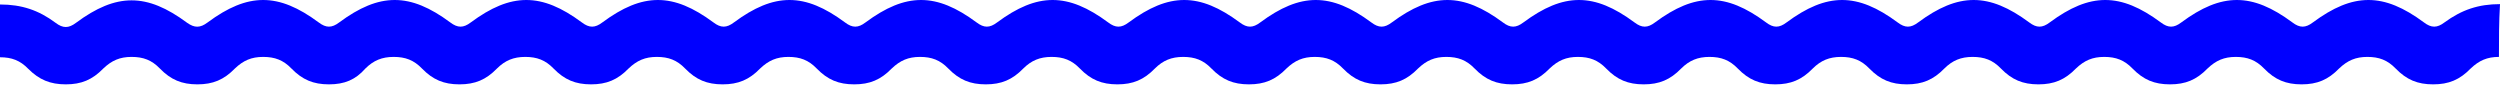
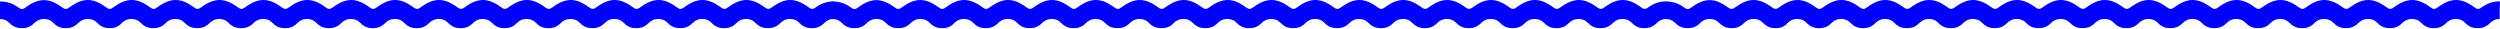
- <svg xmlns="http://www.w3.org/2000/svg" width="978" height="33" viewBox="0 0 978 33" fill="none">
-   <path d="M977.585 22.264C973.019 22.264 969.836 23.64 966.515 26.806C962.226 31.211 957.936 33 951.848 33C945.76 33 941.47 31.211 937.181 26.806C933.998 23.503 930.677 22.264 926.111 22.264C921.545 22.264 918.362 23.64 915.042 26.806C910.752 31.211 906.463 33 900.374 33C894.286 33 889.997 31.211 885.707 26.806C882.525 23.503 879.204 22.264 874.638 22.264C870.071 22.264 866.889 23.64 863.568 26.806C859.278 31.211 854.989 33 848.901 33C842.812 33 838.523 31.211 834.234 26.806C831.051 23.503 827.73 22.264 823.164 22.264C818.598 22.264 815.415 23.64 812.094 26.806C807.805 31.211 803.515 33 797.427 33C791.339 33 787.049 31.211 782.76 26.806C779.577 23.503 776.256 22.264 771.69 22.264C767.124 22.264 763.803 23.64 760.621 26.806C756.331 31.211 752.042 33 745.953 33C739.865 33 735.576 31.211 731.286 26.806C728.104 23.503 724.783 22.264 720.216 22.264C715.65 22.264 712.329 23.64 709.147 26.806C704.857 31.211 700.568 33 694.48 33C688.391 33 684.102 31.211 679.812 26.806C676.63 23.503 673.309 22.264 668.743 22.264C664.177 22.264 660.856 23.64 657.673 26.806C653.384 31.211 649.094 33 643.006 33C636.918 33 632.628 31.211 628.339 26.806C625.156 23.503 621.835 22.264 617.269 22.264C612.703 22.264 609.52 23.64 606.2 26.806C601.91 31.211 597.621 33 591.532 33C585.444 33 581.154 31.211 576.865 26.806C573.682 23.503 570.362 22.264 565.795 22.264C561.229 22.264 558.047 23.64 554.726 26.806C550.436 31.211 546.147 33 540.059 33C533.97 33 529.681 31.211 525.391 26.806C522.209 23.503 518.888 22.264 514.322 22.264C509.756 22.264 506.573 23.64 503.252 26.806C498.963 31.211 494.673 33 488.585 33C482.497 33 478.207 31.211 473.918 26.806C470.735 23.503 467.414 22.264 462.848 22.264C458.282 22.264 454.961 23.64 451.778 26.806C447.489 31.211 443.199 33 437.111 33C431.023 33 426.733 31.211 422.444 26.806C419.261 23.503 415.941 22.264 411.374 22.264C406.808 22.264 403.487 23.64 400.305 26.806C396.015 31.211 391.726 33 385.638 33C379.549 33 375.26 31.211 370.97 26.806C367.788 23.503 364.467 22.264 359.901 22.264C355.334 22.264 352.152 23.64 348.831 26.806C344.542 31.211 340.252 33 334.164 33C328.076 33 323.786 31.211 319.497 26.806C316.314 23.503 312.993 22.264 308.427 22.264C303.861 22.264 300.678 23.64 297.357 26.806C293.068 31.211 288.778 33 282.69 33C276.602 33 272.312 31.211 268.023 26.806C264.84 23.503 261.52 22.264 256.953 22.264C252.387 22.264 249.205 23.64 245.884 26.806C241.594 31.211 237.305 33 231.216 33C225.128 33 220.839 31.211 216.549 26.806C213.367 23.503 210.046 22.264 205.48 22.264C200.913 22.264 197.593 23.64 194.41 26.806C190.121 31.211 185.831 33 179.743 33C173.654 33 169.365 31.211 165.076 26.806C161.893 23.503 158.572 22.264 154.006 22.264C149.44 22.264 146.119 23.64 142.936 26.806C139.062 31.211 134.772 33 128.684 33C122.596 33 118.306 31.211 114.017 26.806C110.834 23.503 107.514 22.264 102.947 22.264C98.381 22.264 95.199 23.64 91.878 26.806C87.588 31.211 83.299 33 77.21 33C71.122 33 66.833 31.211 62.543 26.806C59.361 23.503 56.04 22.264 51.474 22.264C46.907 22.264 43.725 23.64 40.404 26.806C36.115 31.211 31.825 33 25.737 33C19.649 33 15.359 31.211 11.07 26.944C7.887 23.64 4.566 22.401 0 22.401C0 15.519 0 8.637 0 1.755C8.441 1.755 15.082 3.957 21.724 8.912C24.63 11.115 26.844 11.115 29.75 8.912C45.524 -2.787 57.424 -2.787 73.198 8.912C76.104 10.977 78.317 10.977 81.223 8.775C96.998 -2.925 108.897 -2.925 124.671 8.775C127.577 10.977 129.791 10.977 132.697 8.775C148.471 -2.925 160.371 -2.925 176.145 8.775C179.051 10.977 181.265 10.977 184.171 8.775C199.945 -2.925 211.845 -2.925 227.619 8.775C230.525 10.977 232.739 10.977 235.644 8.775C251.419 -2.925 263.318 -2.925 279.093 8.775C281.998 10.977 284.212 10.977 287.118 8.775C302.892 -2.925 314.792 -2.925 330.566 8.775C333.472 10.977 335.686 10.977 338.592 8.775C354.366 -2.925 366.266 -2.925 382.04 8.775C384.946 10.977 387.16 10.977 390.065 8.775C405.84 -2.925 417.739 -2.925 433.514 8.775C436.419 10.977 438.633 10.977 441.539 8.775C457.313 -2.925 469.213 -2.925 484.987 8.775C487.893 10.977 490.107 10.977 493.013 8.775C508.787 -2.925 520.687 -2.925 536.461 8.775C539.367 10.977 541.581 10.977 544.486 8.775C560.261 -2.925 572.16 -2.925 587.935 8.775C590.84 10.977 593.054 10.977 595.96 8.775C611.734 -2.925 623.634 -2.925 639.408 8.775C642.314 10.977 644.528 10.977 647.434 8.775C663.208 -2.925 675.108 -2.925 690.882 8.775C693.788 10.977 696.002 10.977 698.907 8.775C714.682 -2.925 726.581 -2.925 742.356 8.775C745.261 10.977 747.475 10.977 750.381 8.775C766.155 -2.925 778.055 -2.925 793.829 8.775C796.735 10.977 798.949 10.977 801.855 8.775C817.629 -2.925 829.529 -2.925 845.303 8.775C848.209 10.977 850.423 10.977 853.329 8.775C869.103 -2.925 881.003 -2.925 896.777 8.775C899.682 10.977 901.896 10.977 904.802 8.775C920.576 -2.925 932.476 -2.925 948.25 8.775C951.156 10.977 953.37 10.977 956.276 8.775C963.056 3.82 969.559 1.617 978 1.617C977.585 8.499 977.585 15.382 977.585 22.264Z" fill="#0000FF" />
+ <svg xmlns="http://www.w3.org/2000/svg" width="2931" height="33" viewBox="0 0 2931 33" fill="none">
+   <path d="M977.585 22.264C973.019 22.264 969.836 23.64 966.515 26.806C962.226 31.211 957.936 33 951.848 33C945.76 33 941.47 31.211 937.181 26.806C933.998 23.503 930.677 22.264 926.111 22.264C921.545 22.264 918.362 23.64 915.042 26.806C910.752 31.211 906.463 33 900.374 33C894.286 33 889.997 31.211 885.707 26.806C882.525 23.503 879.204 22.264 874.637 22.264C870.071 22.264 866.889 23.64 863.568 26.806C859.278 31.211 854.989 33 848.901 33C842.812 33 838.523 31.211 834.233 26.806C831.051 23.503 827.73 22.264 823.164 22.264C818.598 22.264 815.415 23.64 812.094 26.806C807.805 31.211 803.515 33 797.427 33C791.339 33 787.049 31.211 782.76 26.806C779.577 23.503 776.256 22.264 771.69 22.264C767.124 22.264 763.803 23.64 760.621 26.806C756.331 31.211 752.042 33 745.953 33C739.865 33 735.576 31.211 731.286 26.806C728.104 23.503 724.783 22.264 720.216 22.264C715.65 22.264 712.329 23.64 709.147 26.806C704.857 31.211 700.568 33 694.48 33C688.391 33 684.102 31.211 679.812 26.806C676.63 23.503 673.309 22.264 668.743 22.264C664.177 22.264 660.856 23.64 657.673 26.806C653.384 31.211 649.094 33 643.006 33C636.918 33 632.628 31.211 628.339 26.806C625.156 23.503 621.835 22.264 617.269 22.264C612.703 22.264 609.52 23.64 606.2 26.806C601.91 31.211 597.621 33 591.532 33C585.444 33 581.154 31.211 576.865 26.806C573.683 23.503 570.362 22.264 565.795 22.264C561.229 22.264 558.047 23.64 554.726 26.806C550.436 31.211 546.147 33 540.059 33C533.97 33 529.681 31.211 525.391 26.806C522.209 23.503 518.888 22.264 514.322 22.264C509.756 22.264 506.573 23.64 503.252 26.806C498.963 31.211 494.673 33 488.585 33C482.497 33 478.207 31.211 473.918 26.806C470.735 23.503 467.414 22.264 462.848 22.264C458.282 22.264 454.961 23.64 451.778 26.806C447.489 31.211 443.199 33 437.111 33C431.023 33 426.733 31.211 422.444 26.806C419.261 23.503 415.941 22.264 411.374 22.264C406.808 22.264 403.487 23.64 400.305 26.806C396.015 31.211 391.726 33 385.638 33C379.549 33 375.26 31.211 370.97 26.806C367.788 23.503 364.467 22.264 359.901 22.264C355.334 22.264 352.152 23.64 348.831 26.806C344.542 31.211 340.252 33 334.164 33C328.076 33 323.786 31.211 319.497 26.806C316.314 23.503 312.993 22.264 308.427 22.264C303.861 22.264 300.678 23.64 297.357 26.806C293.068 31.211 288.778 33 282.69 33C276.602 33 272.312 31.211 268.023 26.806C264.84 23.503 261.52 22.264 256.953 22.264C252.387 22.264 249.205 23.64 245.884 26.806C241.594 31.211 237.305 33 231.216 33C225.128 33 220.839 31.211 216.549 26.806C213.367 23.503 210.046 22.264 205.48 22.264C200.913 22.264 197.593 23.64 194.41 26.806C190.121 31.211 185.831 33 179.743 33C173.654 33 169.365 31.211 165.076 26.806C161.893 23.503 158.572 22.264 154.006 22.264C149.44 22.264 146.119 23.64 142.936 26.806C139.062 31.211 134.772 33 128.684 33C122.596 33 118.306 31.211 114.017 26.806C110.834 23.503 107.514 22.264 102.947 22.264C98.381 22.264 95.199 23.64 91.878 26.806C87.588 31.211 83.299 33 77.21 33C71.122 33 66.833 31.211 62.543 26.806C59.361 23.503 56.04 22.264 51.474 22.264C46.907 22.264 43.725 23.64 40.404 26.806C36.115 31.211 31.825 33 25.737 33C19.649 33 15.359 31.211 11.07 26.944C7.887 23.64 4.566 22.401 0 22.401C0 15.519 0 8.637 0 1.755C8.441 1.755 15.082 3.957 21.724 8.912C24.63 11.115 26.844 11.115 29.75 8.912C45.524 -2.787 57.424 -2.787 73.198 8.912C76.104 10.977 78.317 10.977 81.223 8.775C96.998 -2.925 108.897 -2.925 124.671 8.775C127.577 10.977 129.791 10.977 132.697 8.775C148.471 -2.925 160.371 -2.925 176.145 8.775C179.051 10.977 181.265 10.977 184.171 8.775C199.945 -2.925 211.845 -2.925 227.619 8.775C230.525 10.977 232.739 10.977 235.644 8.775C251.419 -2.925 263.318 -2.925 279.093 8.775C281.998 10.977 284.212 10.977 287.118 8.775C302.892 -2.925 314.792 -2.925 330.566 8.775C333.472 10.977 335.686 10.977 338.592 8.775C354.366 -2.925 366.266 -2.925 382.04 8.775C384.946 10.977 387.16 10.977 390.065 8.775C405.84 -2.925 417.739 -2.925 433.514 8.775C436.419 10.977 438.633 10.977 441.539 8.775C457.313 -2.925 469.213 -2.925 484.987 8.775C487.893 10.977 490.107 10.977 493.013 8.775C508.787 -2.925 520.687 -2.925 536.461 8.775C539.367 10.977 541.581 10.977 544.486 8.775C560.261 -2.925 572.16 -2.925 587.935 8.775C590.84 10.977 593.054 10.977 595.96 8.775C611.734 -2.925 623.634 -2.925 639.408 8.775C642.314 10.977 644.528 10.977 647.434 8.775C663.208 -2.925 675.108 -2.925 690.882 8.775C693.788 10.977 696.002 10.977 698.907 8.775C714.682 -2.925 726.582 -2.925 742.356 8.775C745.261 10.977 747.475 10.977 750.381 8.775C766.155 -2.925 778.055 -2.925 793.829 8.775C796.735 10.977 798.949 10.977 801.855 8.775C817.629 -2.925 829.529 -2.925 845.303 8.775C848.209 10.977 850.423 10.977 853.329 8.775C869.103 -2.925 881.003 -2.925 896.777 8.775C899.682 10.977 901.896 10.977 904.802 8.775C920.576 -2.925 932.476 -2.925 948.25 8.775C951.156 10.977 953.37 10.977 956.276 8.775C963.056 3.82 969.559 1.617 978 1.617C977.585 8.499 977.585 15.382 977.585 22.264Z" fill="#0000FF" />
+   <path d="M1953.58 22.264C1949.02 22.264 1945.84 23.64 1942.52 26.806C1938.23 31.211 1933.94 33 1927.85 33C1921.76 33 1917.47 31.211 1913.18 26.806C1910 23.503 1906.68 22.264 1902.11 22.264C1897.54 22.264 1894.36 23.64 1891.04 26.806C1886.75 31.211 1882.46 33 1876.37 33C1870.29 33 1866 31.211 1861.71 26.806C1858.52 23.503 1855.2 22.264 1850.64 22.264C1846.07 22.264 1842.89 23.64 1839.57 26.806C1835.28 31.211 1830.99 33 1824.9 33C1818.81 33 1814.52 31.211 1810.23 26.806C1807.05 23.503 1803.73 22.264 1799.16 22.264C1794.6 22.264 1791.42 23.64 1788.09 26.806C1783.8 31.211 1779.52 33 1773.43 33C1767.34 33 1763.05 31.211 1758.76 26.806C1755.58 23.503 1752.26 22.264 1747.69 22.264C1743.12 22.264 1739.8 23.64 1736.62 26.806C1732.33 31.211 1728.04 33 1721.95 33C1715.87 33 1711.58 31.211 1707.29 26.806C1704.1 23.503 1700.78 22.264 1696.22 22.264C1691.65 22.264 1688.33 23.64 1685.15 26.806C1680.86 31.211 1676.57 33 1670.48 33C1664.39 33 1660.1 31.211 1655.81 26.806C1652.63 23.503 1649.31 22.264 1644.74 22.264C1640.18 22.264 1636.86 23.64 1633.67 26.806C1629.38 31.211 1625.09 33 1619.01 33C1612.92 33 1608.63 31.211 1604.34 26.806C1601.16 23.503 1597.84 22.264 1593.27 22.264C1588.7 22.264 1585.52 23.64 1582.2 26.806C1577.91 31.211 1573.62 33 1567.53 33C1561.44 33 1557.15 31.211 1552.87 26.806C1549.68 23.503 1546.36 22.264 1541.8 22.264C1537.23 22.264 1534.05 23.64 1530.73 26.806C1526.44 31.211 1522.15 33 1516.06 33C1509.97 33 1505.68 31.211 1501.39 26.806C1498.21 23.503 1494.89 22.264 1490.32 22.264C1485.76 22.264 1482.57 23.64 1479.25 26.806C1474.96 31.211 1470.67 33 1464.58 33C1458.5 33 1454.21 31.211 1449.92 26.806C1446.74 23.503 1443.41 22.264 1438.85 22.264C1434.28 22.264 1430.96 23.64 1427.78 26.806C1423.49 31.211 1419.2 33 1413.11 33C1407.02 33 1402.73 31.211 1398.44 26.806C1395.26 23.503 1391.94 22.264 1387.37 22.264C1382.81 22.264 1379.49 23.64 1376.3 26.806C1372.02 31.211 1367.73 33 1361.64 33C1355.55 33 1351.26 31.211 1346.97 26.806C1343.79 23.503 1340.47 22.264 1335.9 22.264C1331.33 22.264 1328.15 23.64 1324.83 26.806C1320.54 31.211 1316.25 33 1310.16 33C1304.08 33 1299.79 31.211 1295.5 26.806C1292.31 23.503 1288.99 22.264 1284.43 22.264C1279.86 22.264 1276.68 23.64 1273.36 26.806C1269.07 31.211 1264.78 33 1258.69 33C1252.6 33 1248.31 31.211 1244.02 26.806C1240.84 23.503 1237.52 22.264 1232.95 22.264C1228.39 22.264 1225.2 23.64 1221.88 26.806C1217.59 31.211 1213.3 33 1207.22 33C1201.13 33 1196.84 31.211 1192.55 26.806C1189.37 23.503 1186.05 22.264 1181.48 22.264C1176.91 22.264 1173.59 23.64 1170.41 26.806C1166.12 31.211 1161.83 33 1155.74 33C1149.65 33 1145.37 31.211 1141.08 26.806C1137.89 23.503 1134.57 22.264 1130.01 22.264C1125.44 22.264 1122.12 23.64 1118.94 26.806C1115.06 31.211 1110.77 33 1104.68 33C1098.6 33 1094.31 31.211 1090.02 26.806C1086.83 23.503 1083.51 22.264 1078.95 22.264C1074.38 22.264 1071.2 23.64 1067.88 26.806C1063.59 31.211 1059.3 33 1053.21 33C1047.12 33 1042.83 31.211 1038.54 26.806C1035.36 23.503 1032.04 22.264 1027.47 22.264C1022.91 22.264 1019.72 23.64 1016.4 26.806C1012.11 31.211 1007.83 33 1001.74 33C995.649 33 991.359 31.211 987.07 26.944C983.887 23.64 980.566 22.401 976 22.401C976 15.519 976 8.637 976 1.755C984.441 1.755 991.082 3.957 997.724 8.912C1000.63 11.115 1002.84 11.115 1005.75 8.912C1021.52 -2.787 1033.42 -2.787 1049.2 8.912C1052.1 10.977 1054.32 10.977 1057.22 8.775C1073 -2.925 1084.9 -2.925 1100.67 8.775C1103.58 10.977 1105.79 10.977 1108.7 8.775C1124.47 -2.925 1136.37 -2.925 1152.15 8.775C1155.05 10.977 1157.26 10.977 1160.17 8.775C1175.94 -2.925 1187.84 -2.925 1203.62 8.775C1206.52 10.977 1208.74 10.977 1211.64 8.775C1227.42 -2.925 1239.32 -2.925 1255.09 8.775C1258 10.977 1260.21 10.977 1263.12 8.775C1278.89 -2.925 1290.79 -2.925 1306.57 8.775C1309.47 10.977 1311.69 10.977 1314.59 8.775C1330.37 -2.925 1342.27 -2.925 1358.04 8.775C1360.95 10.977 1363.16 10.977 1366.07 8.775C1381.84 -2.925 1393.74 -2.925 1409.51 8.775C1412.42 10.977 1414.63 10.977 1417.54 8.775C1433.31 -2.925 1445.21 -2.925 1460.99 8.775C1463.89 10.977 1466.11 10.977 1469.01 8.775C1484.79 -2.925 1496.69 -2.925 1512.46 8.775C1515.37 10.977 1517.58 10.977 1520.49 8.775C1536.26 -2.925 1548.16 -2.925 1563.93 8.775C1566.84 10.977 1569.05 10.977 1571.96 8.775C1587.73 -2.925 1599.63 -2.925 1615.41 8.775C1618.31 10.977 1620.53 10.977 1623.43 8.775C1639.21 -2.925 1651.11 -2.925 1666.88 8.775C1669.79 10.977 1672 10.977 1674.91 8.775C1690.68 -2.925 1702.58 -2.925 1718.36 8.775C1721.26 10.977 1723.48 10.977 1726.38 8.775C1742.16 -2.925 1754.06 -2.925 1769.83 8.775C1772.74 10.977 1774.95 10.977 1777.85 8.775C1793.63 -2.925 1805.53 -2.925 1821.3 8.775C1824.21 10.977 1826.42 10.977 1829.33 8.775C1845.1 -2.925 1857 -2.925 1872.78 8.775C1875.68 10.977 1877.9 10.977 1880.8 8.775C1896.58 -2.925 1908.48 -2.925 1924.25 8.775C1927.16 10.977 1929.37 10.977 1932.28 8.775C1939.06 3.82 1945.56 1.617 1954 1.617C1953.58 8.499 1953.58 15.382 1953.58 22.264Z" fill="#0000FF" />
+   <path d="M2930.58 22.264C2926.02 22.264 2922.84 23.64 2919.52 26.806C2915.23 31.211 2910.94 33 2904.85 33C2898.76 33 2894.47 31.211 2890.18 26.806C2887 23.503 2883.68 22.264 2879.11 22.264C2874.54 22.264 2871.36 23.64 2868.04 26.806C2863.75 31.211 2859.46 33 2853.37 33C2847.29 33 2843 31.211 2838.71 26.806C2835.52 23.503 2832.2 22.264 2827.64 22.264C2823.07 22.264 2819.89 23.64 2816.57 26.806C2812.28 31.211 2807.99 33 2801.9 33C2795.81 33 2791.52 31.211 2787.23 26.806C2784.05 23.503 2780.73 22.264 2776.16 22.264C2771.6 22.264 2768.42 23.64 2765.09 26.806C2760.8 31.211 2756.52 33 2750.43 33C2744.34 33 2740.05 31.211 2735.76 26.806C2732.58 23.503 2729.26 22.264 2724.69 22.264C2720.12 22.264 2716.8 23.64 2713.62 26.806C2709.33 31.211 2705.04 33 2698.95 33C2692.87 33 2688.58 31.211 2684.29 26.806C2681.1 23.503 2677.78 22.264 2673.22 22.264C2668.65 22.264 2665.33 23.64 2662.15 26.806C2657.86 31.211 2653.57 33 2647.48 33C2641.39 33 2637.1 31.211 2632.81 26.806C2629.63 23.503 2626.31 22.264 2621.74 22.264C2617.18 22.264 2613.86 23.64 2610.67 26.806C2606.38 31.211 2602.09 33 2596.01 33C2589.92 33 2585.63 31.211 2581.34 26.806C2578.16 23.503 2574.84 22.264 2570.27 22.264C2565.7 22.264 2562.52 23.64 2559.2 26.806C2554.91 31.211 2550.62 33 2544.53 33C2538.44 33 2534.15 31.211 2529.87 26.806C2526.68 23.503 2523.36 22.264 2518.8 22.264C2514.23 22.264 2511.05 23.64 2507.73 26.806C2503.44 31.211 2499.15 33 2493.06 33C2486.97 33 2482.68 31.211 2478.39 26.806C2475.21 23.503 2471.89 22.264 2467.32 22.264C2462.76 22.264 2459.57 23.64 2456.25 26.806C2451.96 31.211 2447.67 33 2441.58 33C2435.5 33 2431.21 31.211 2426.92 26.806C2423.74 23.503 2420.41 22.264 2415.85 22.264C2411.28 22.264 2407.96 23.64 2404.78 26.806C2400.49 31.211 2396.2 33 2390.11 33C2384.02 33 2379.73 31.211 2375.44 26.806C2372.26 23.503 2368.94 22.264 2364.37 22.264C2359.81 22.264 2356.49 23.64 2353.3 26.806C2349.02 31.211 2344.73 33 2338.64 33C2332.55 33 2328.26 31.211 2323.97 26.806C2320.79 23.503 2317.47 22.264 2312.9 22.264C2308.33 22.264 2305.15 23.64 2301.83 26.806C2297.54 31.211 2293.25 33 2287.16 33C2281.08 33 2276.79 31.211 2272.5 26.806C2269.31 23.503 2265.99 22.264 2261.43 22.264C2256.86 22.264 2253.68 23.64 2250.36 26.806C2246.07 31.211 2241.78 33 2235.69 33C2229.6 33 2225.31 31.211 2221.02 26.806C2217.84 23.503 2214.52 22.264 2209.95 22.264C2205.39 22.264 2202.2 23.64 2198.88 26.806C2194.59 31.211 2190.3 33 2184.22 33C2178.13 33 2173.84 31.211 2169.55 26.806C2166.37 23.503 2163.05 22.264 2158.48 22.264C2153.91 22.264 2150.59 23.64 2147.41 26.806C2143.12 31.211 2138.83 33 2132.74 33C2126.65 33 2122.37 31.211 2118.08 26.806C2114.89 23.503 2111.57 22.264 2107.01 22.264C2102.44 22.264 2099.12 23.64 2095.94 26.806C2092.06 31.211 2087.77 33 2081.68 33C2075.6 33 2071.31 31.211 2067.02 26.806C2063.83 23.503 2060.51 22.264 2055.95 22.264C2051.38 22.264 2048.2 23.64 2044.88 26.806C2040.59 31.211 2036.3 33 2030.21 33C2024.12 33 2019.83 31.211 2015.54 26.806C2012.36 23.503 2009.04 22.264 2004.47 22.264C1999.91 22.264 1996.72 23.64 1993.4 26.806C1989.11 31.211 1984.83 33 1978.74 33C1972.65 33 1968.36 31.211 1964.07 26.944C1960.89 23.64 1957.57 22.401 1953 22.401C1953 15.519 1953 8.637 1953 1.755C1961.44 1.755 1968.08 3.957 1974.72 8.912C1977.63 11.115 1979.84 11.115 1982.75 8.912C1998.52 -2.787 2010.42 -2.787 2026.2 8.912C2029.1 10.977 2031.32 10.977 2034.22 8.775C2050 -2.925 2061.9 -2.925 2077.67 8.775C2080.58 10.977 2082.79 10.977 2085.7 8.775C2101.47 -2.925 2113.37 -2.925 2129.15 8.775C2132.05 10.977 2134.26 10.977 2137.17 8.775C2152.94 -2.925 2164.84 -2.925 2180.62 8.775C2183.52 10.977 2185.74 10.977 2188.64 8.775C2204.42 -2.925 2216.32 -2.925 2232.09 8.775C2235 10.977 2237.21 10.977 2240.12 8.775C2255.89 -2.925 2267.79 -2.925 2283.57 8.775C2286.47 10.977 2288.69 10.977 2291.59 8.775C2307.37 -2.925 2319.27 -2.925 2335.04 8.775C2337.95 10.977 2340.16 10.977 2343.07 8.775C2358.84 -2.925 2370.74 -2.925 2386.51 8.775C2389.42 10.977 2391.63 10.977 2394.54 8.775C2410.31 -2.925 2422.21 -2.925 2437.99 8.775C2440.89 10.977 2443.11 10.977 2446.01 8.775C2461.79 -2.925 2473.69 -2.925 2489.46 8.775C2492.37 10.977 2494.58 10.977 2497.49 8.775C2513.26 -2.925 2525.16 -2.925 2540.93 8.775C2543.84 10.977 2546.05 10.977 2548.96 8.775C2564.73 -2.925 2576.63 -2.925 2592.41 8.775C2595.31 10.977 2597.53 10.977 2600.43 8.775C2616.21 -2.925 2628.11 -2.925 2643.88 8.775C2646.79 10.977 2649 10.977 2651.91 8.775C2667.68 -2.925 2679.58 -2.925 2695.36 8.775C2698.26 10.977 2700.48 10.977 2703.38 8.775C2719.16 -2.925 2731.06 -2.925 2746.83 8.775C2749.74 10.977 2751.95 10.977 2754.85 8.775C2770.63 -2.925 2782.53 -2.925 2798.3 8.775C2801.21 10.977 2803.42 10.977 2806.33 8.775C2822.1 -2.925 2834 -2.925 2849.78 8.775C2852.68 10.977 2854.9 10.977 2857.8 8.775C2873.58 -2.925 2885.48 -2.925 2901.25 8.775C2904.16 10.977 2906.37 10.977 2909.28 8.775C2916.06 3.82 2922.56 1.617 2931 1.617C2930.58 8.499 2930.58 15.382 2930.58 22.264Z" fill="#0000FF" />
</svg>
